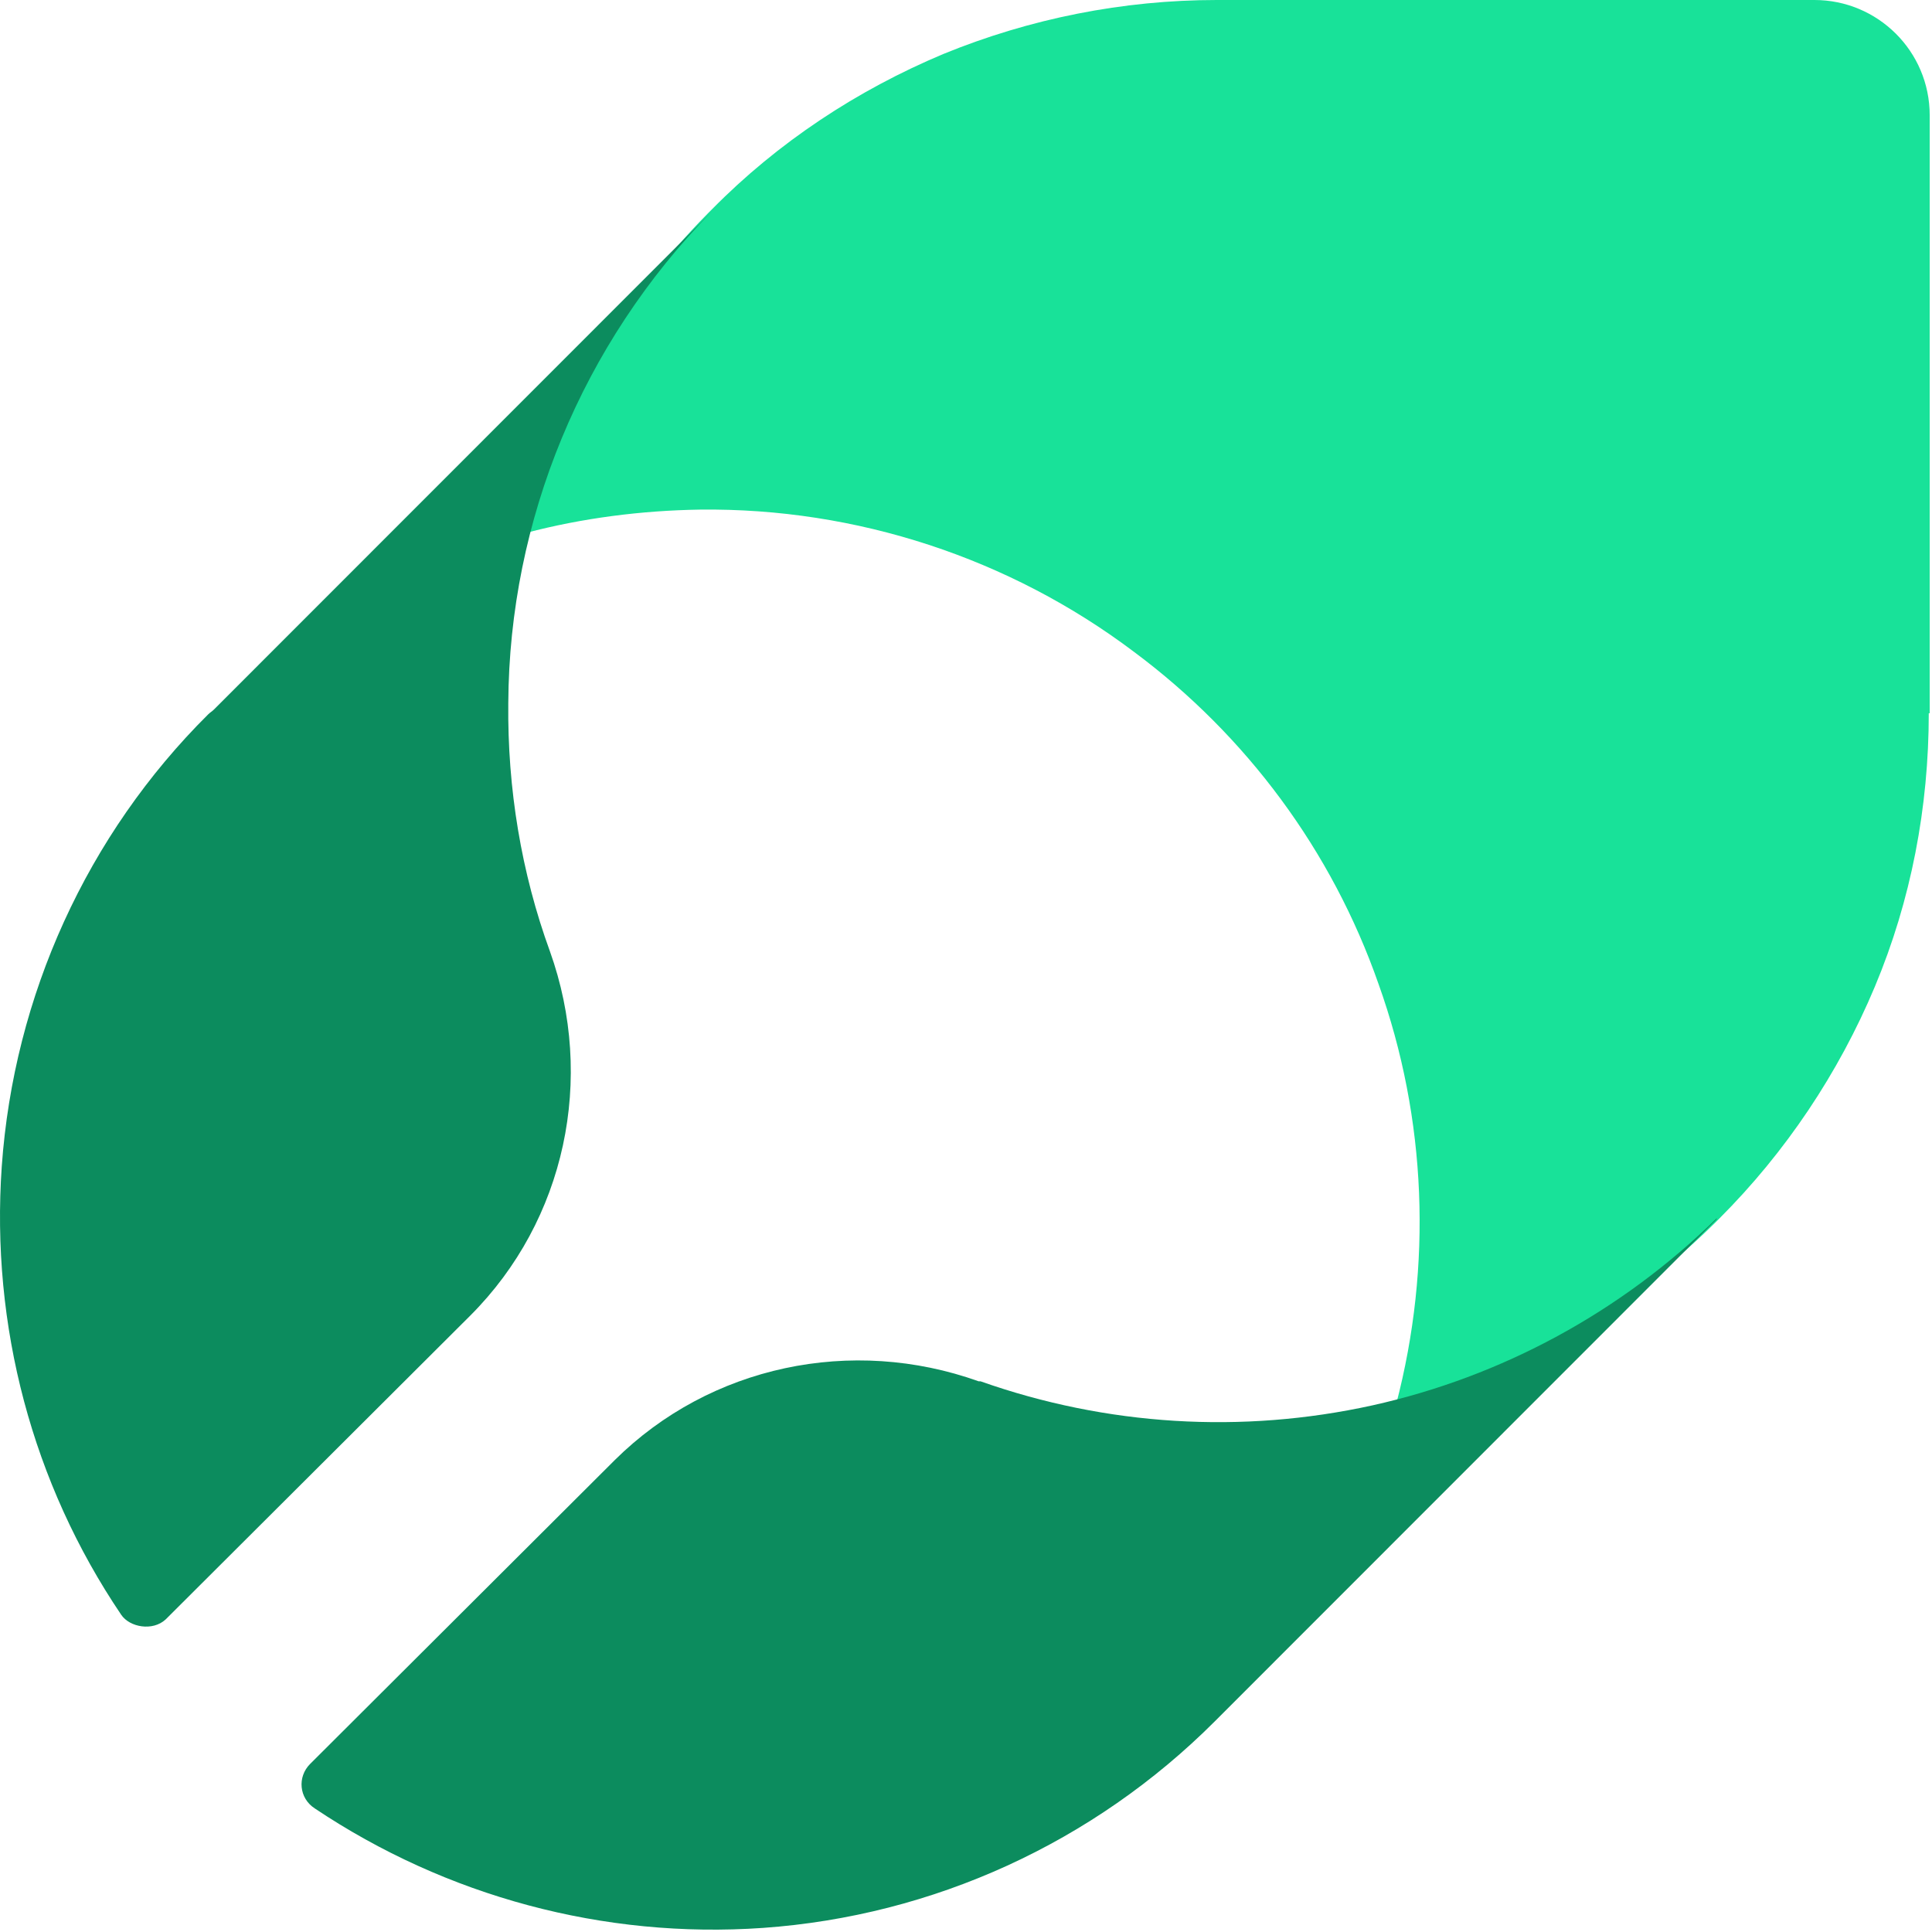
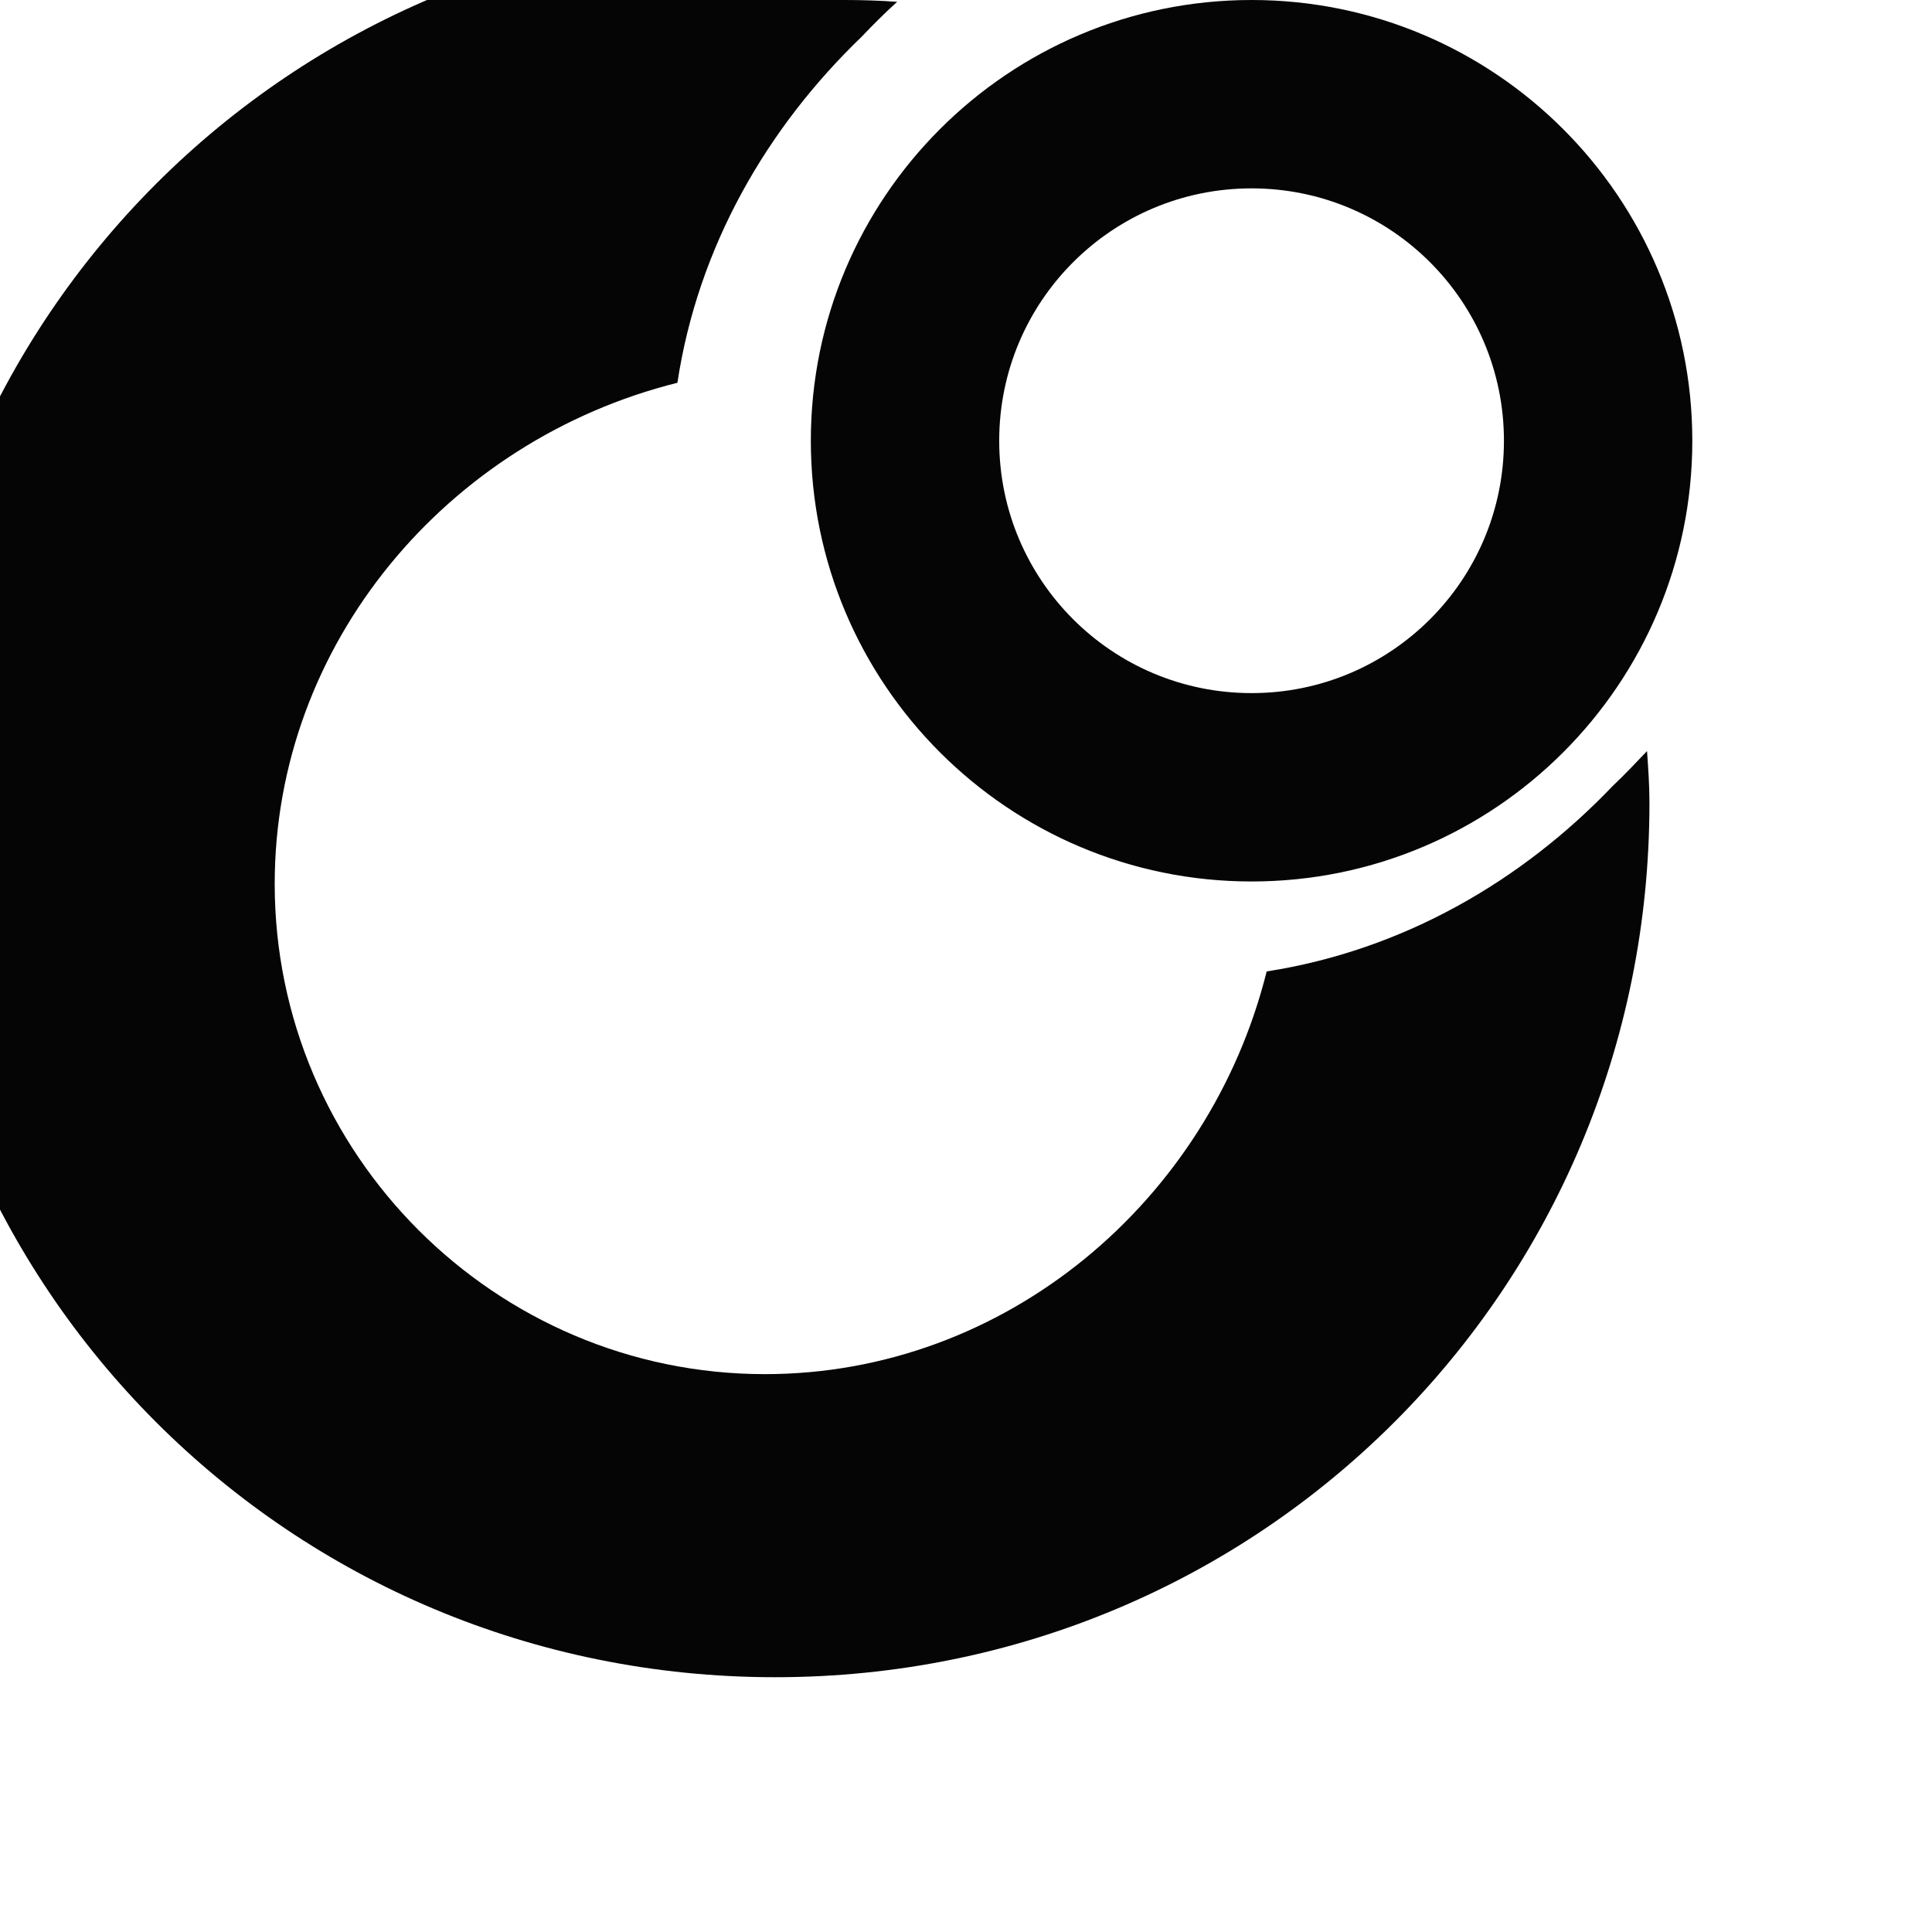
- <svg xmlns="http://www.w3.org/2000/svg" width="502" height="502" viewBox="0 0 502 502" fill="none">
-   <path d="M501.402 185.33V29.962C501.402 13.29 487.876 0 471.453 0H316.156C291.763 0 267.611 4.832 245.15 14.014C222.689 23.438 202.16 36.969 185.012 54.367L183.804 55.575C161.101 78.53 144.92 107.042 136.708 138.454C151.441 134.588 166.656 132.655 181.871 132.413C222.447 131.93 262.298 144.978 294.661 169.383C323.885 191.13 346.104 221.092 358.18 255.645C370.739 290.681 372.188 328.859 362.769 364.862C393.925 356.647 422.666 340.457 445.611 317.744L446.818 316.536C463.966 299.38 477.732 278.841 487.151 256.37C496.571 233.898 501.16 209.735 501.16 185.33H501.402Z" fill="#18E299" />
-   <path d="M132.071 182.706C132.312 135.044 151.32 89.307 184.764 55.125L55.557 184.391C55.076 184.873 54.594 185.113 54.113 185.595C22.593 216.888 3.586 258.774 0.458 303.066C-2.43 344.47 8.397 385.392 31.496 419.575C33.699 422.835 39.677 423.907 43.046 420.778L122.206 341.822C146.989 317.028 154.689 280.198 142.899 247.219C135.44 226.758 131.831 204.852 132.071 182.706Z" fill="#0C8C5E" />
-   <path d="M446.067 316.547C421.284 340.86 390.245 357.71 356.56 365.172C322.634 372.635 287.506 370.468 254.783 358.914C254.783 358.914 254.542 358.914 254.301 358.914C221.338 347.118 184.525 354.821 159.742 379.375L80.581 458.331C77.212 461.701 77.694 467.238 81.784 469.885C115.95 492.754 156.855 503.827 198.24 500.938C242.512 497.809 284.137 478.792 315.656 447.258L316.859 446.054L446.067 316.788V316.547Z" fill="#0C8C5E" />
+ <svg xmlns="http://www.w3.org/2000/svg" width="32" height="32" viewBox="0 0 32 32" fill="none">
+   <path d="M24.91 7.3C24.91 4.99 23.04 3.12 20.73 3.12C18.42 3.12 16.55 4.99 16.55 7.3C16.55 9.61 18.42 11.48 20.73 11.48C23.04 11.48 24.91 9.61 24.91 7.3ZM28.03 7.3C28.03 11.33 24.76 14.6 20.73 14.6C16.7 14.6 13.43 11.33 13.43 7.3C13.43 3.27 16.7 0 20.73 0C24.76 0 28.03 3.27 28.03 7.3Z" fill="#050505" />
+   <path d="M14 0C14.29 0 14.58 0.01 14.86 0.03C14.66 0.21 14.46 0.41 14.27 0.61C12.7 2.12 11.56 4.09 11.22 6.34C7.41 7.29 4.55 10.66 4.55 14.64C4.55 19.11 8.2 22.76 12.67 22.76C16.65 22.76 20.03 19.9 20.98 16.09C23.23 15.74 25.2 14.6 26.71 13.02C26.91 12.83 27.1 12.63 27.28 12.44C27.3 12.72 27.32 13.01 27.32 13.3C27.32 21.34 20.88 27.78 12.84 27.78C4.8 27.78 -1.64 21.34 -1.64 13.3C-1.64 5.26 4.8 -1.18 12.84 -1.18C13.23 -1.18 13.61 -1.15 14 -1.1V0Z" fill="#050505" />
</svg>
